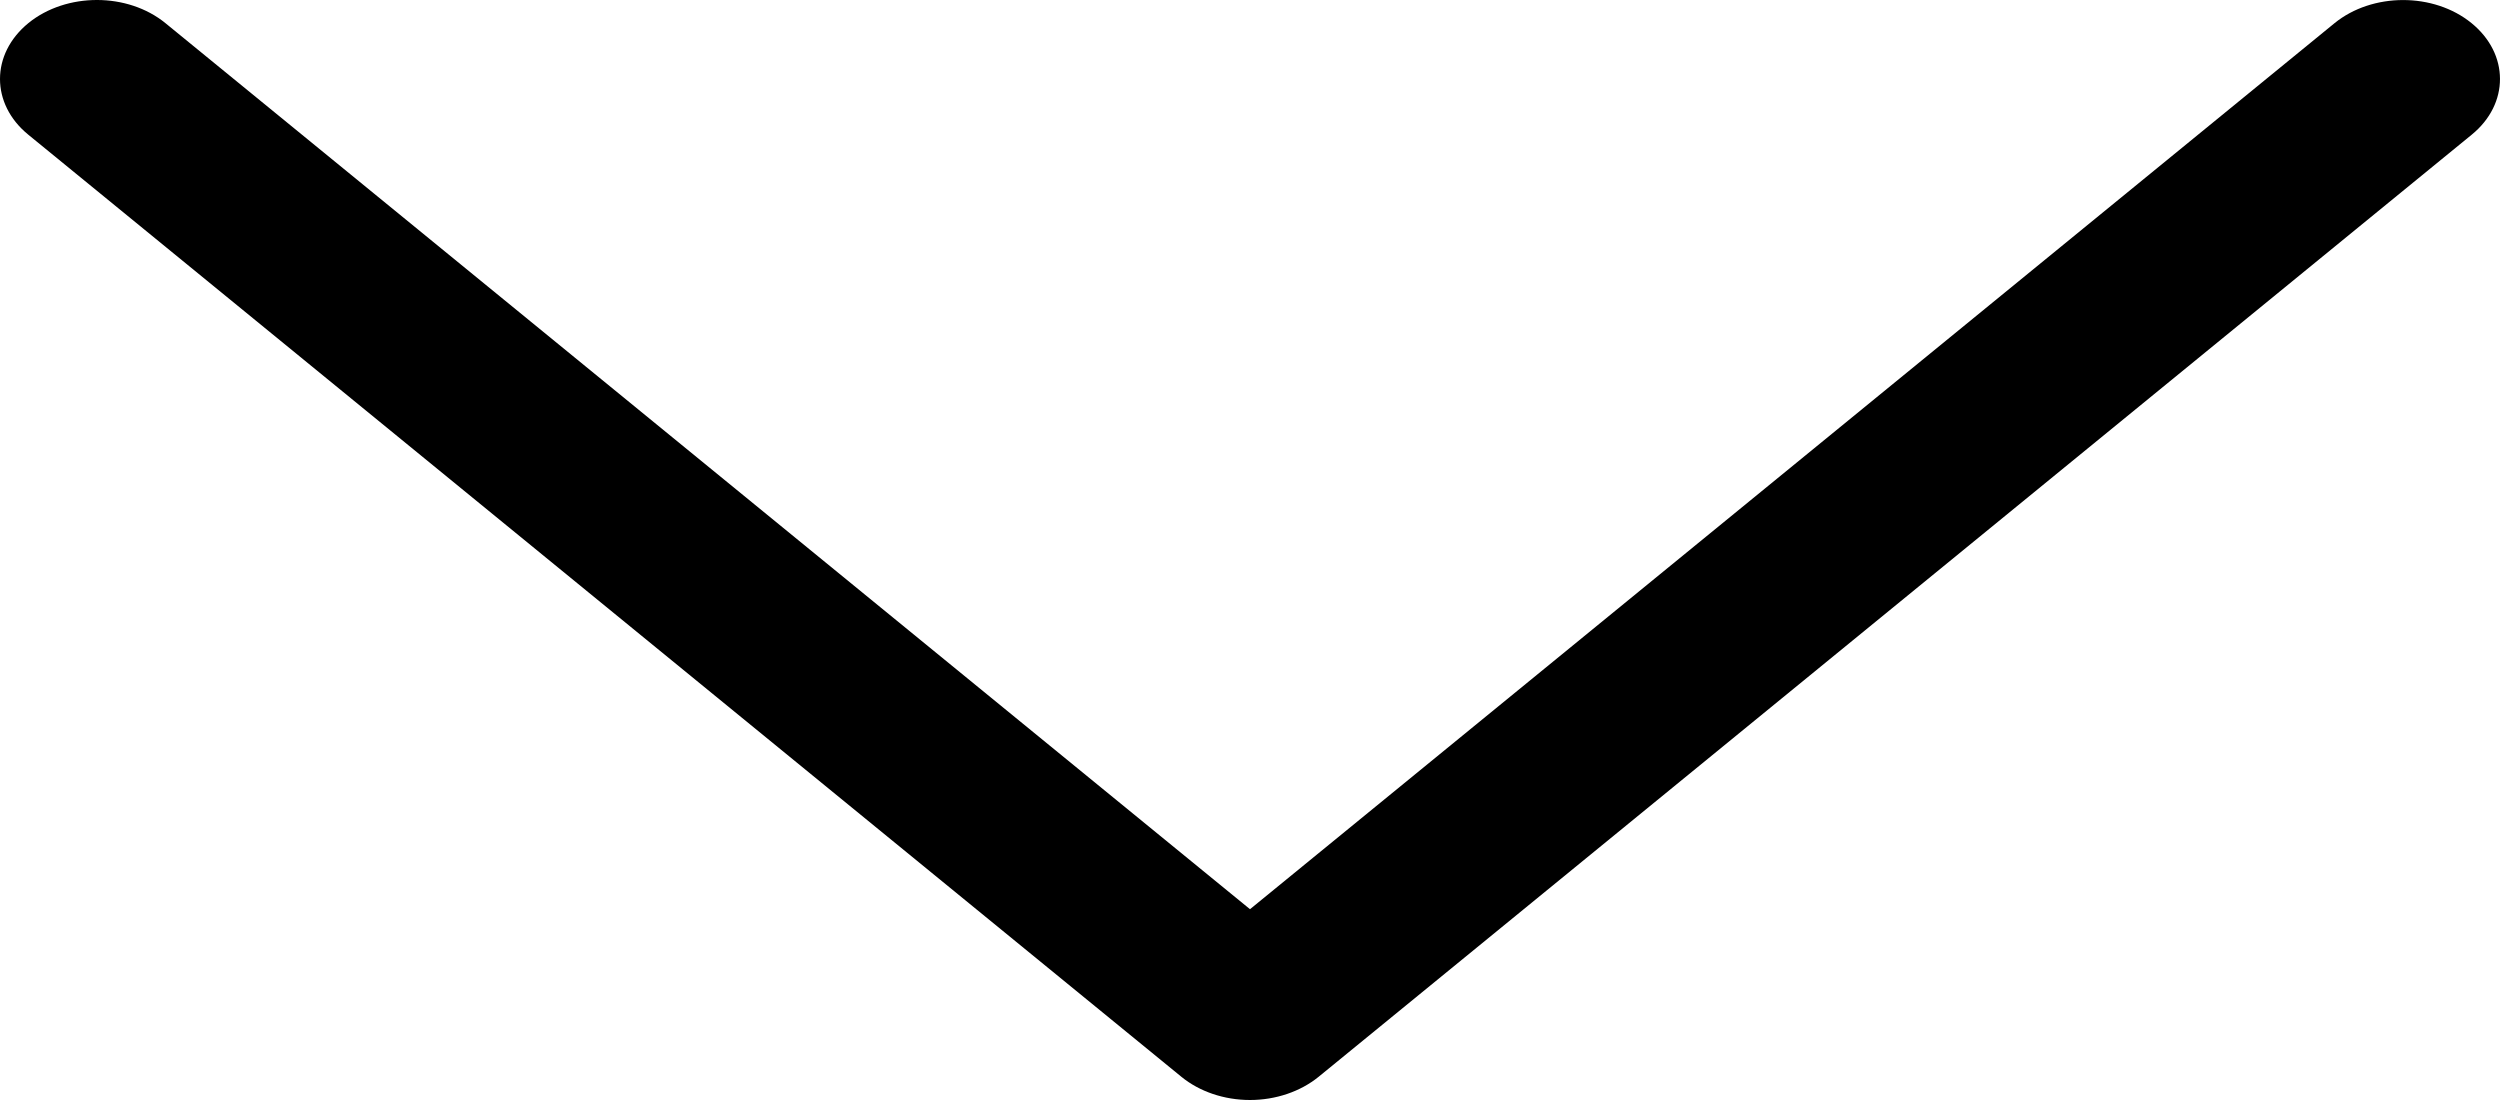
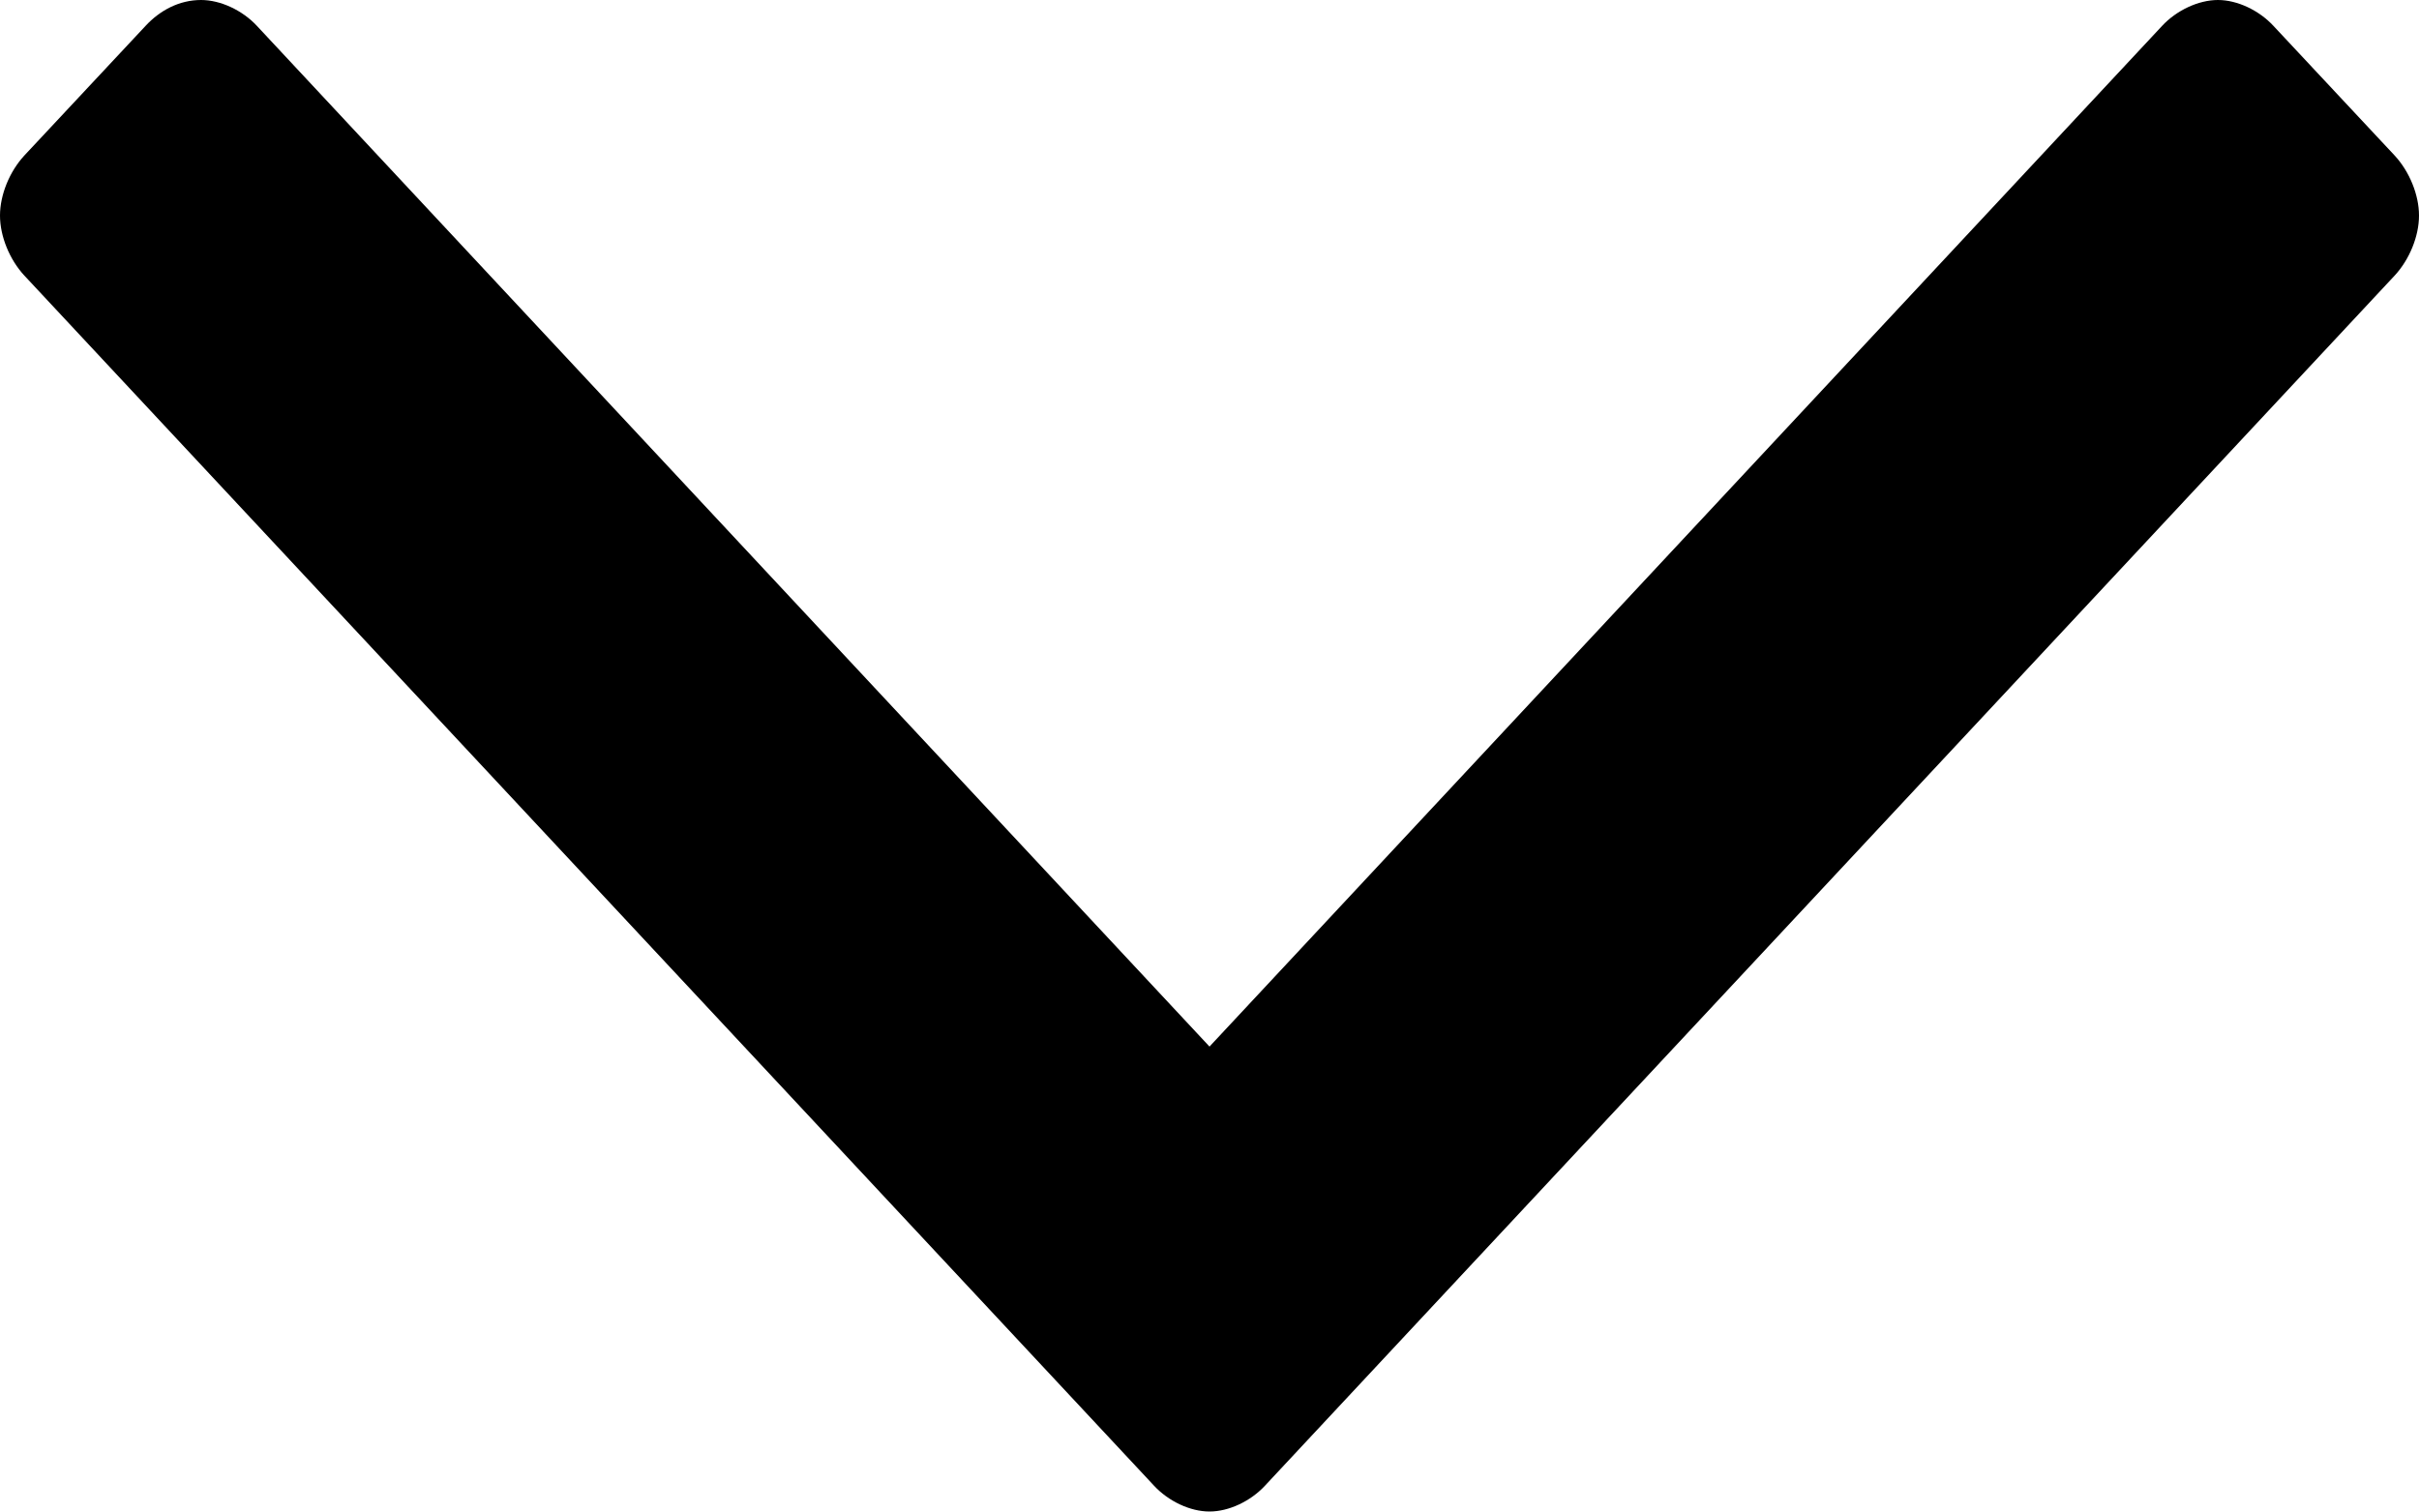
- <svg xmlns="http://www.w3.org/2000/svg" width="25" height="11" viewBox="0 0 25 11" fill="none">
-   <path d="M13.186 10.768L24.717 1.347C25.095 1.039 25.094 0.539 24.715 0.231C24.337 -0.077 23.723 -0.076 23.345 0.232L12.5 9.092L1.655 0.232C1.277 -0.077 0.664 -0.077 0.285 0.23C0.095 0.385 0 0.587 0 0.79C0 0.991 0.094 1.193 0.283 1.347L11.814 10.768C11.995 10.916 12.242 11 12.5 11C12.757 11 13.004 10.916 13.186 10.768Z" fill="black" />
+ <svg xmlns="http://www.w3.org/2000/svg" width="8" height="5" viewBox="0 0 8 5" fill="none">
+   <path d="M8 0.713C8 0.644 7.968 0.567 7.92 0.515L7.519 0.086C7.471 0.034 7.399 0 7.335 0C7.271 0 7.198 0.034 7.15 0.086L4 3.462L0.85 0.086C0.802 0.034 0.729 0 0.665 0C0.593 0 0.529 0.034 0.481 0.086L0.08 0.515C0.032 0.567 0 0.644 0 0.713C0 0.782 0.032 0.859 0.08 0.911L3.816 4.914C3.864 4.966 3.936 5 4 5C4.064 5 4.136 4.966 4.184 4.914L7.92 0.911C7.968 0.859 8 0.782 8 0.713Z" fill="black" />
</svg>
